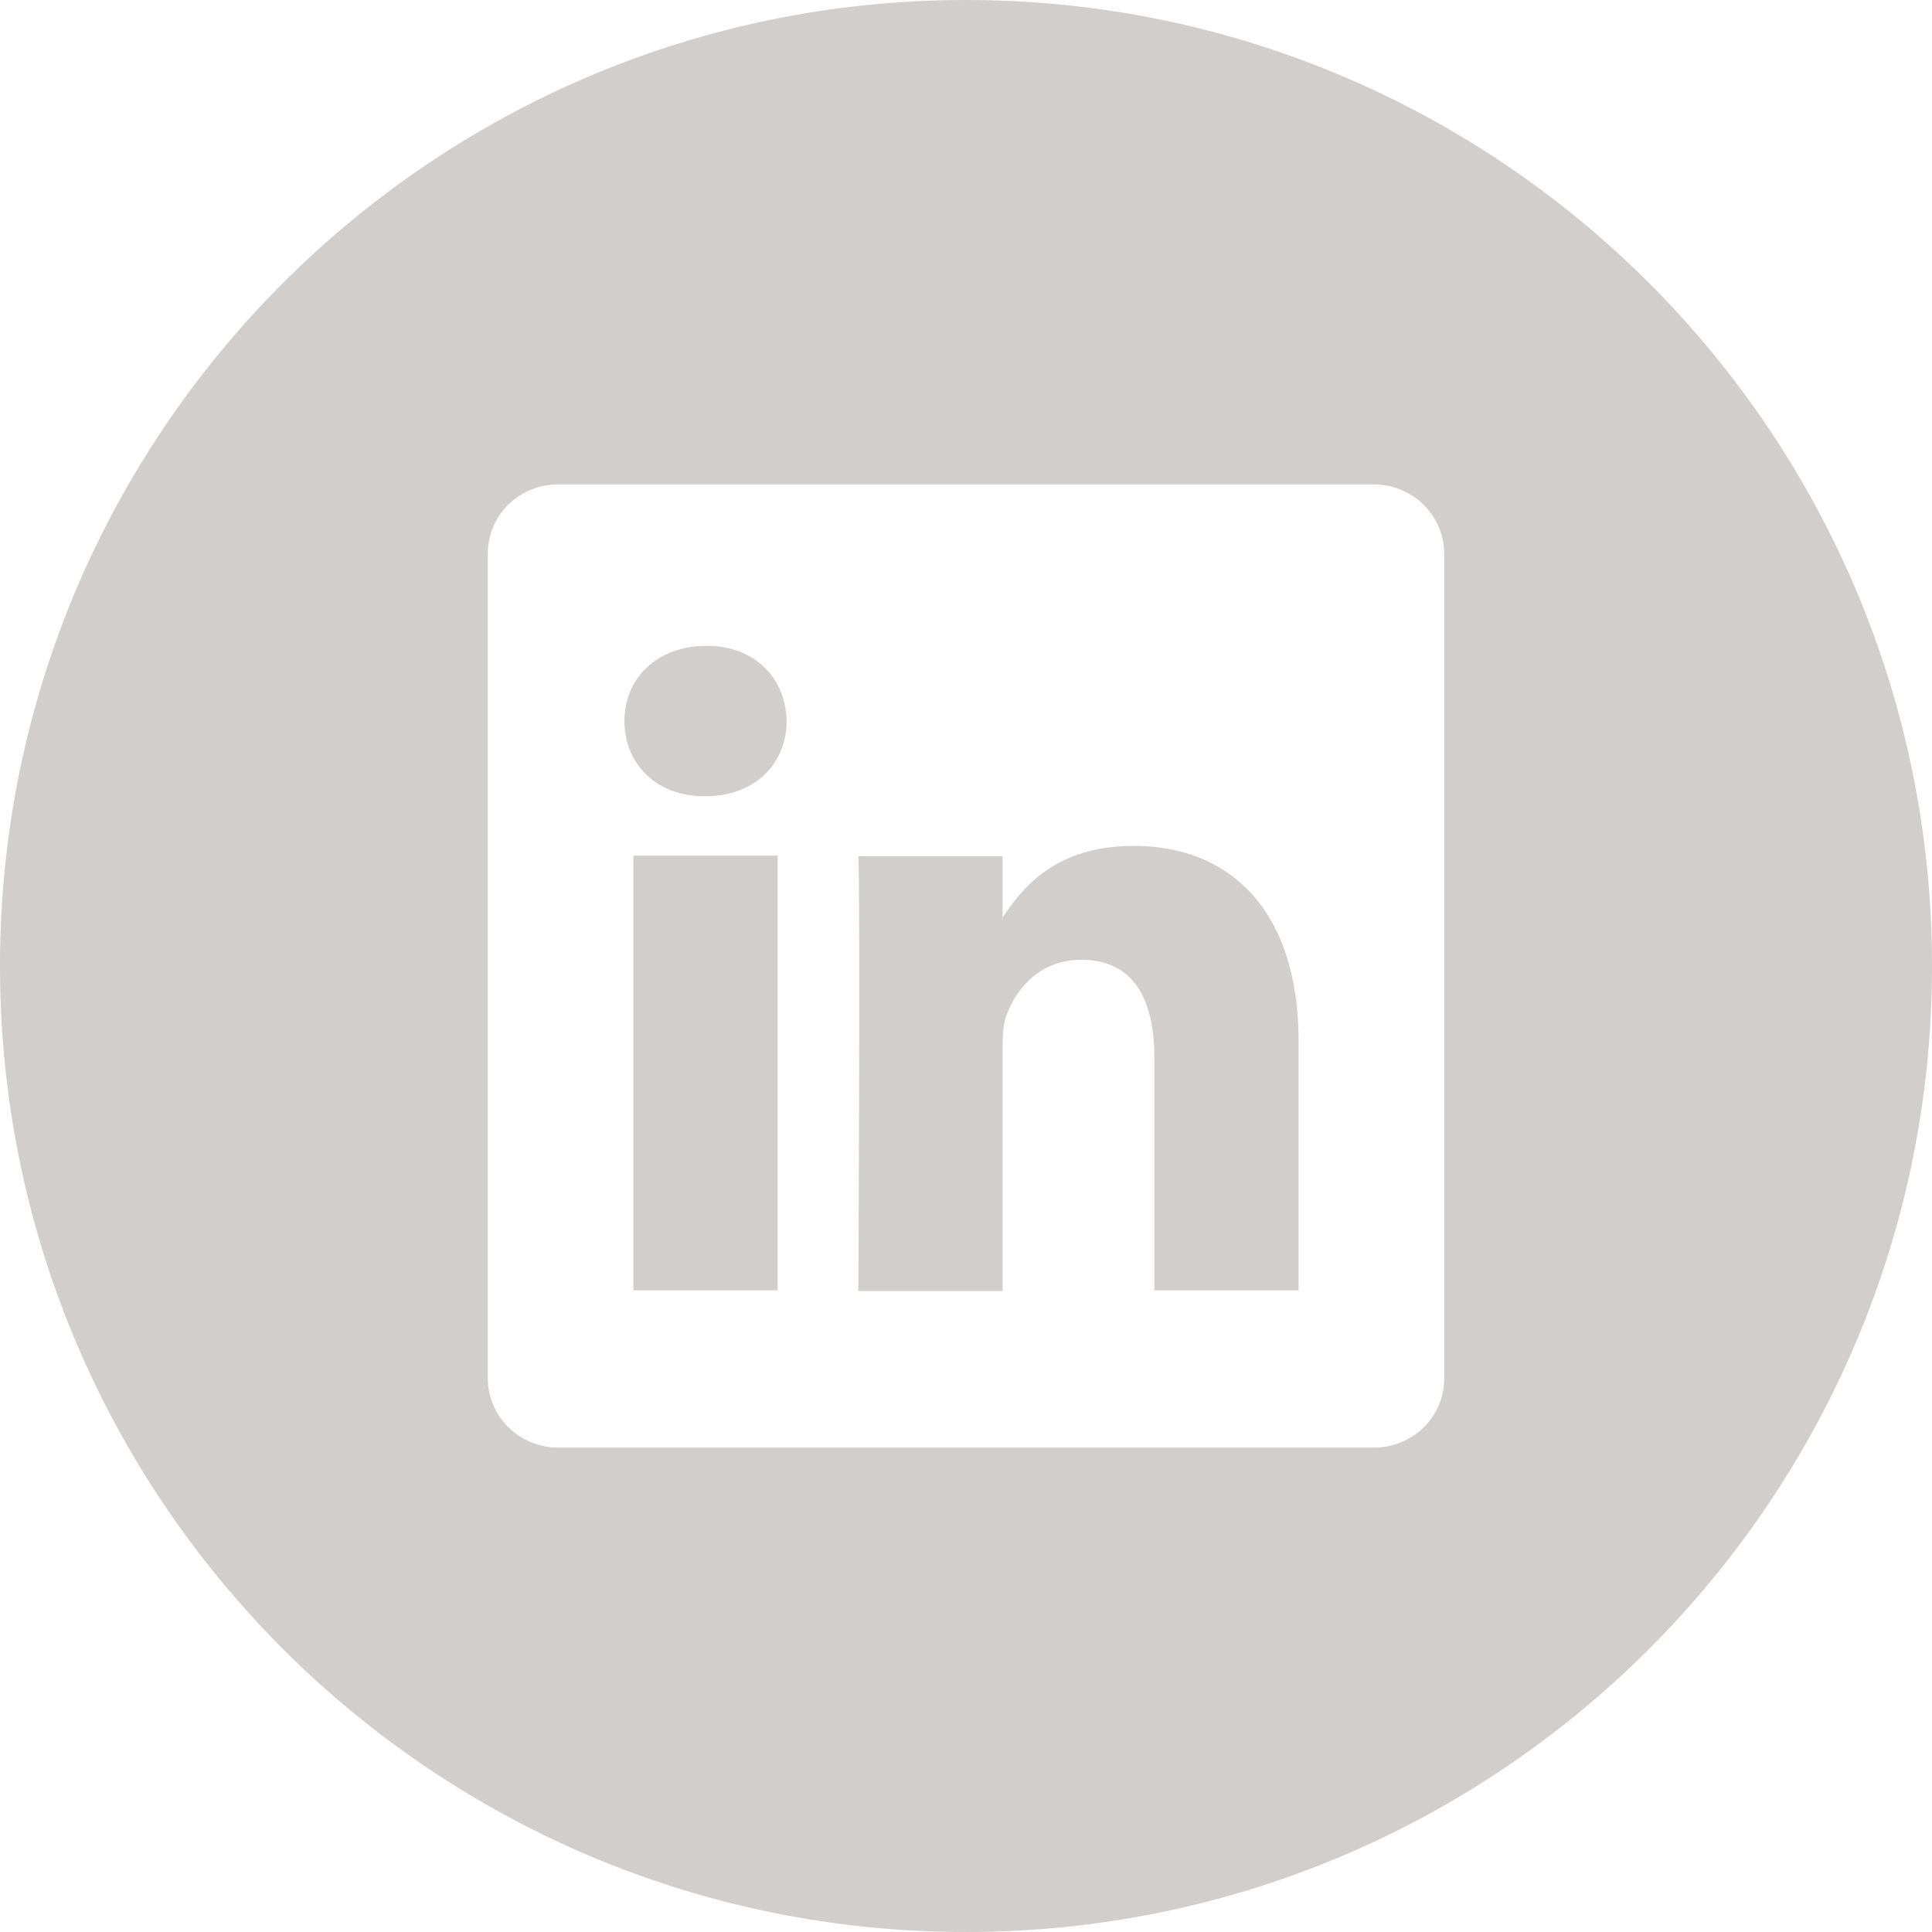
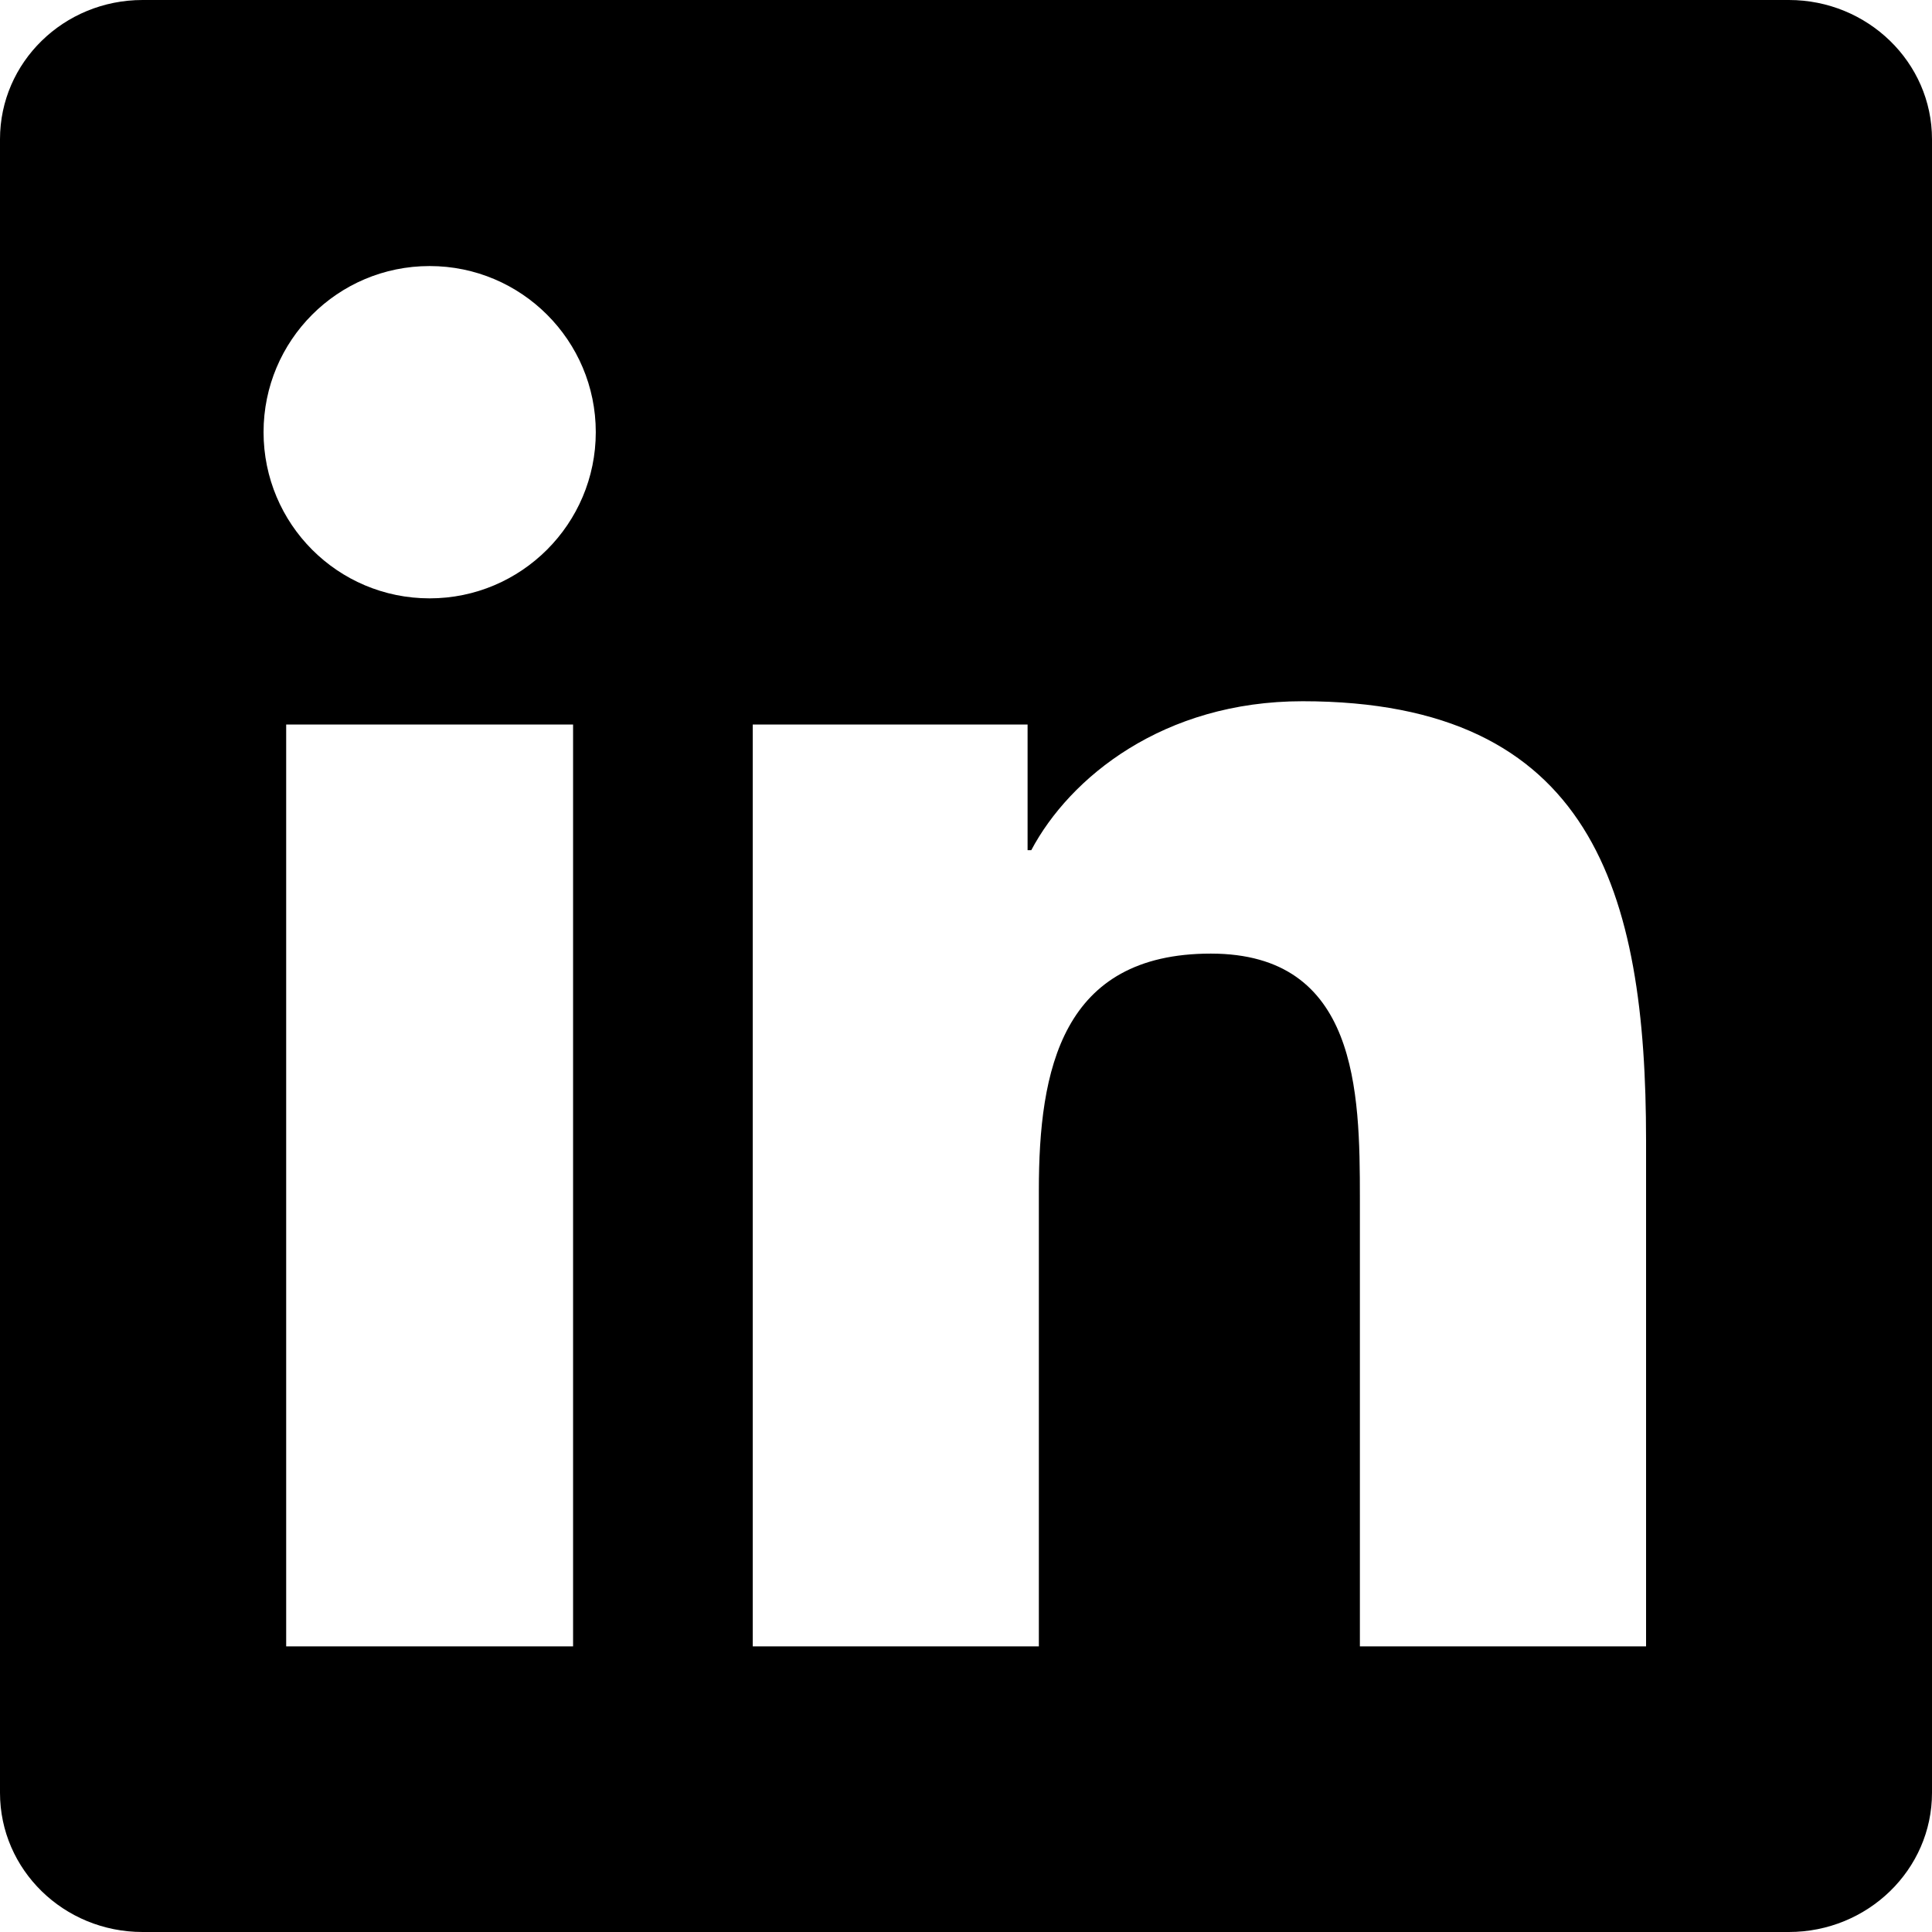
- <svg xmlns="http://www.w3.org/2000/svg" class="icon" x="0px" y="0px" viewBox="0 0 28 28" enable-background="new 0 0 28 28" xml:space="preserve" width="28">
-   <path id="LinkedIn" fill="#D1CECC" d="M18.82,15.09v3.61h-2.09v-3.37c0-0.85-0.3-1.42-1.06-1.42c-0.58,0-0.92,0.39-1.07,0.77   c-0.06,0.13-0.07,0.32-0.07,0.51v3.52h-2.09c0,0,0.03-5.71,0-6.3h2.09v0.89c0,0.01-0.01,0.01-0.01,0.02h0.01V13.3   c0.28-0.43,0.77-1.04,1.89-1.04C17.79,12.25,18.82,13.16,18.82,15.09z M9.18,18.7h2.09v-6.3H9.18V18.7z M10.24,9.36   c-0.72,0-1.19,0.47-1.19,1.09c0,0.61,0.45,1.09,1.16,1.09h0.01c0.73,0,1.18-0.48,1.18-1.09C11.39,9.84,10.95,9.36,10.24,9.36z    M28,14c0,7.73-6.27,14-14,14S0,21.73,0,14S6.27,0,14,0S28,6.27,28,14z M20.93,8.02c0-0.55-0.46-1-1.02-1H8.09   c-0.57,0-1.02,0.45-1.02,1v11.96c0,0.55,0.46,1,1.02,1h11.82c0.57,0,1.02-0.45,1.02-1V8.02z" />
+ <svg xmlns="http://www.w3.org/2000/svg" viewBox="0 0 24 24" width="24" height="24">
+   <path fill="currentColor" d="M20.447 20.452h-3.554v-5.569c0-1.328-.027-3.037-1.852-3.037-1.853 0-2.136 1.445-2.136 2.939v5.667H9.351V9h3.414v1.561h.046c.477-.9 1.637-1.85 3.37-1.85 3.601 0 4.267 2.37 4.267 5.455v6.286zM5.337 7.433c-1.144 0-2.063-.926-2.063-2.065 0-1.138.92-2.063 2.063-2.063 1.14 0 2.064.925 2.064 2.063 0 1.139-.925 2.065-2.064 2.065zm1.782 13.019H3.555V9h3.564v11.452zM22.225 0H1.771C.792 0 0 .774 0 1.729v20.542C0 23.227.792 24 1.771 24h20.451C23.2 24 24 23.227 24 22.271V1.729C24 .774 23.2 0 22.222 0h.003z" />
</svg>
